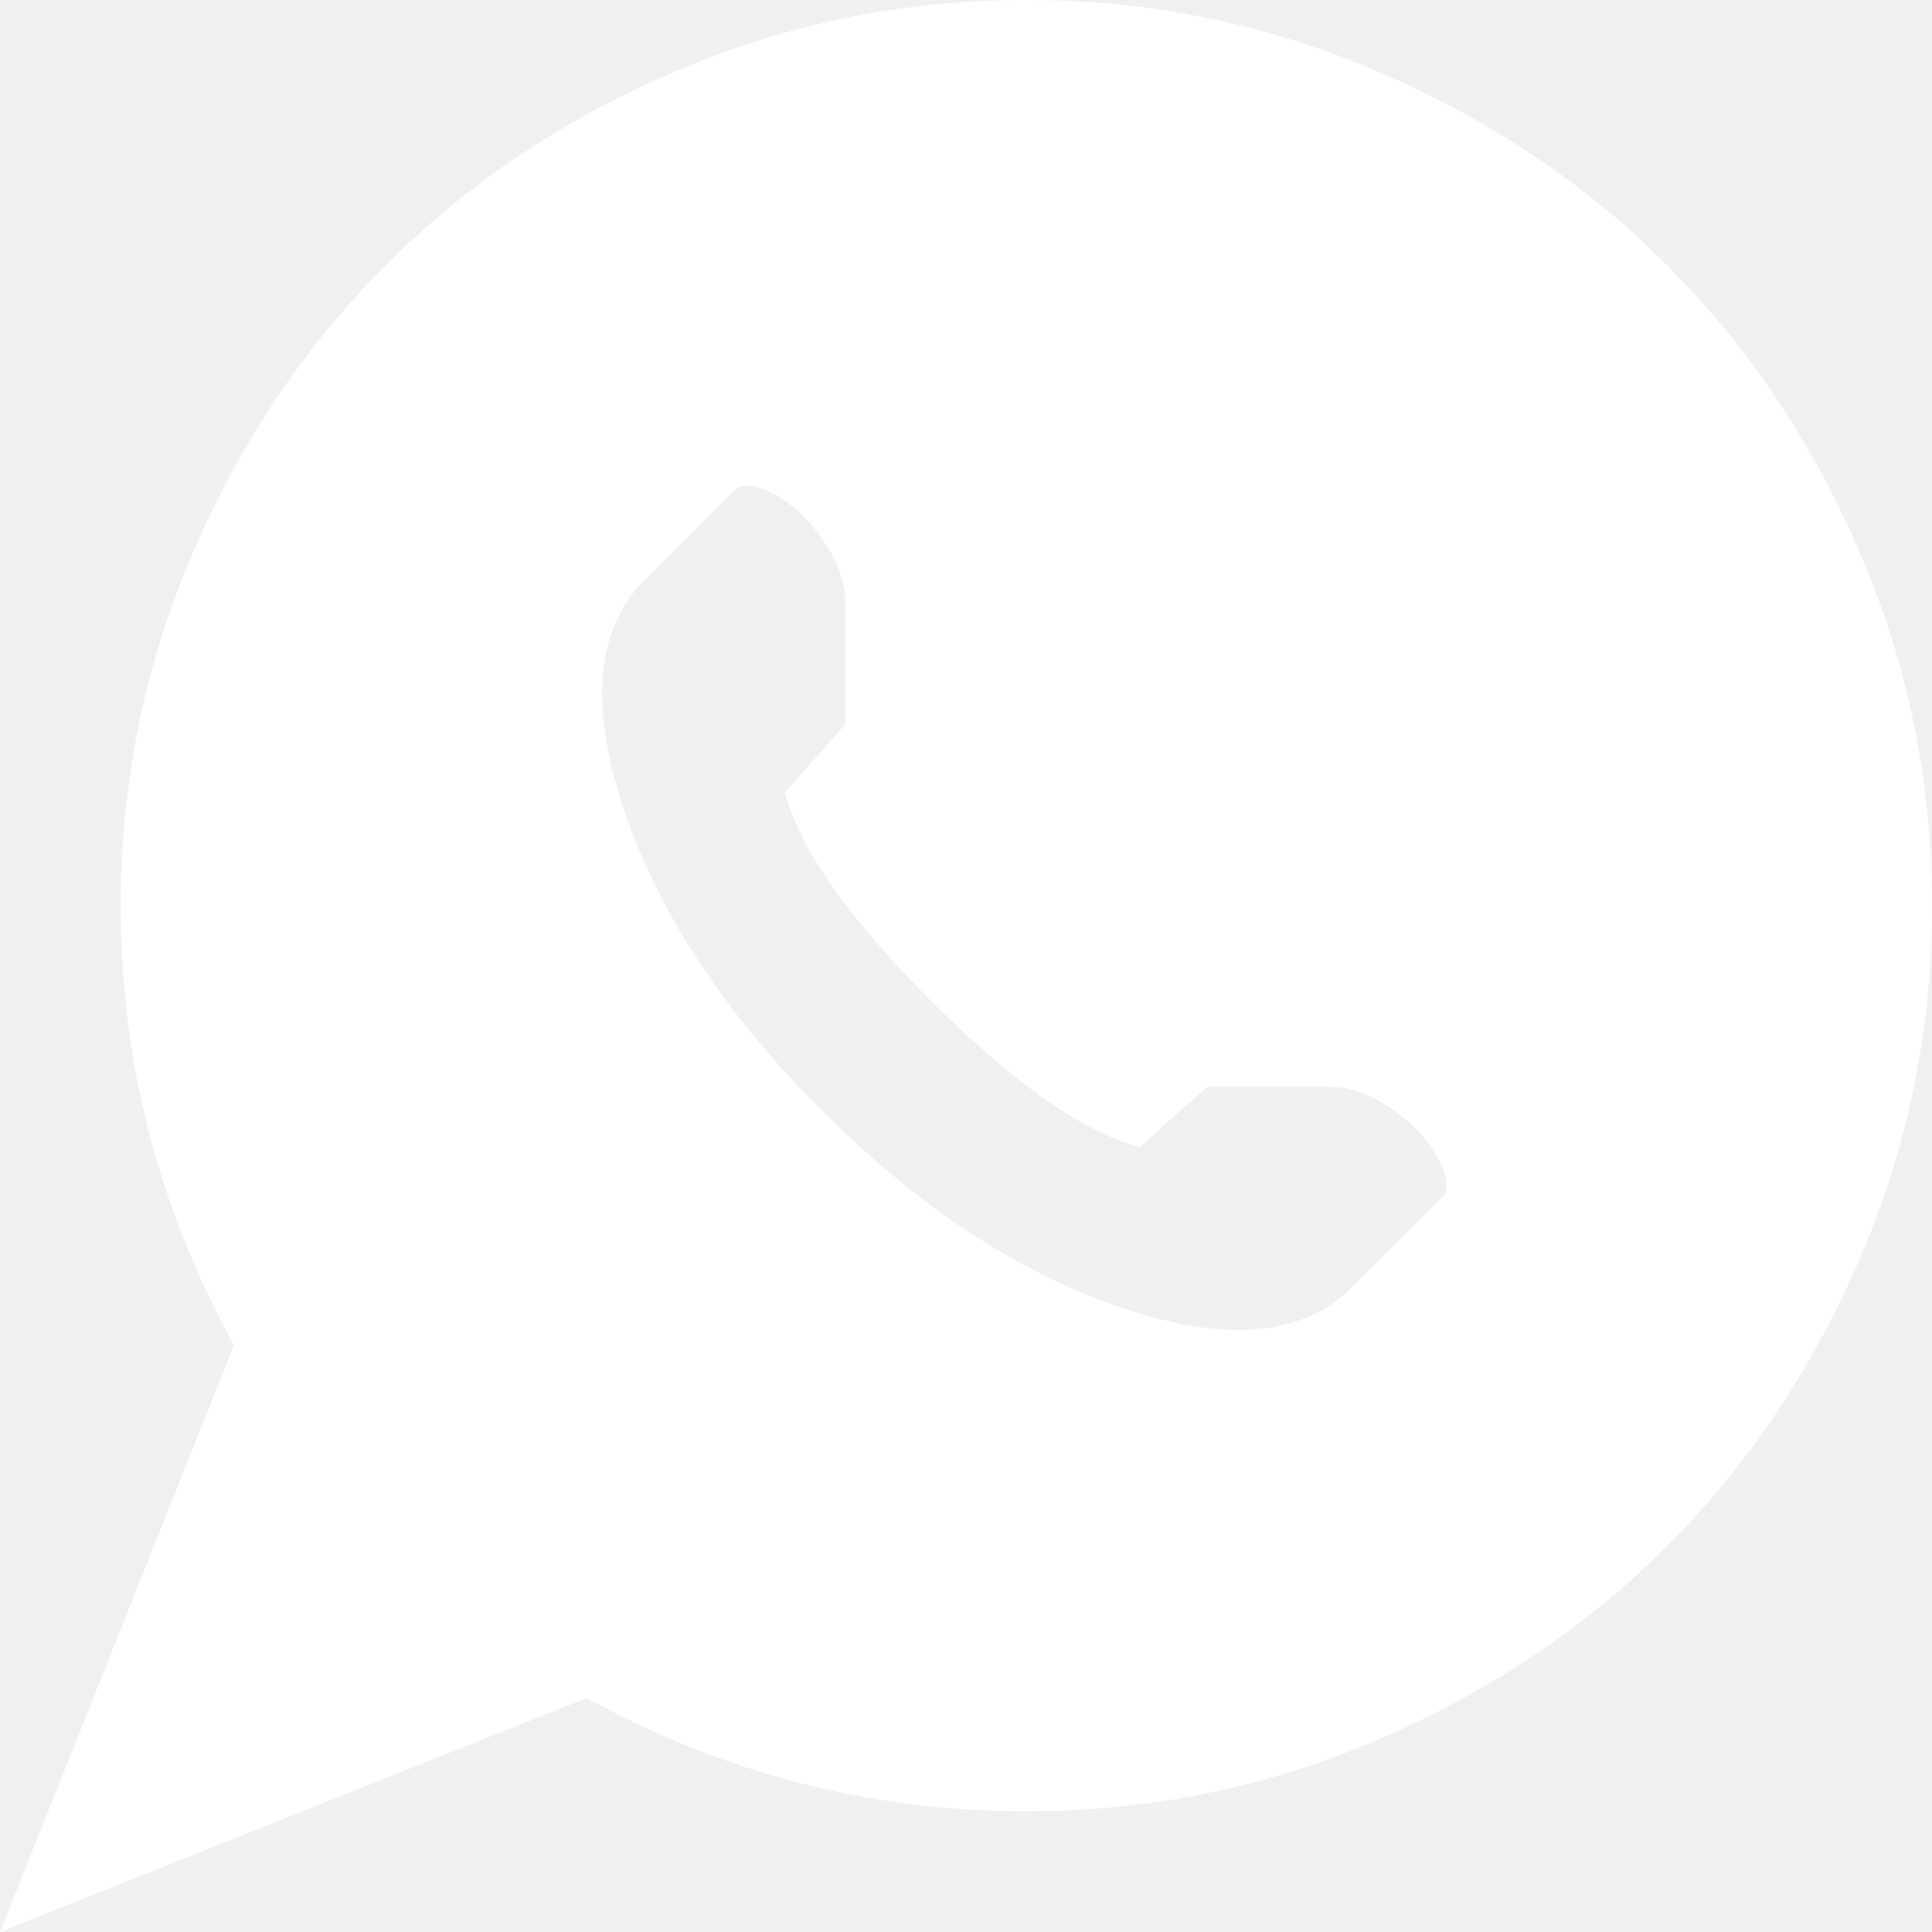
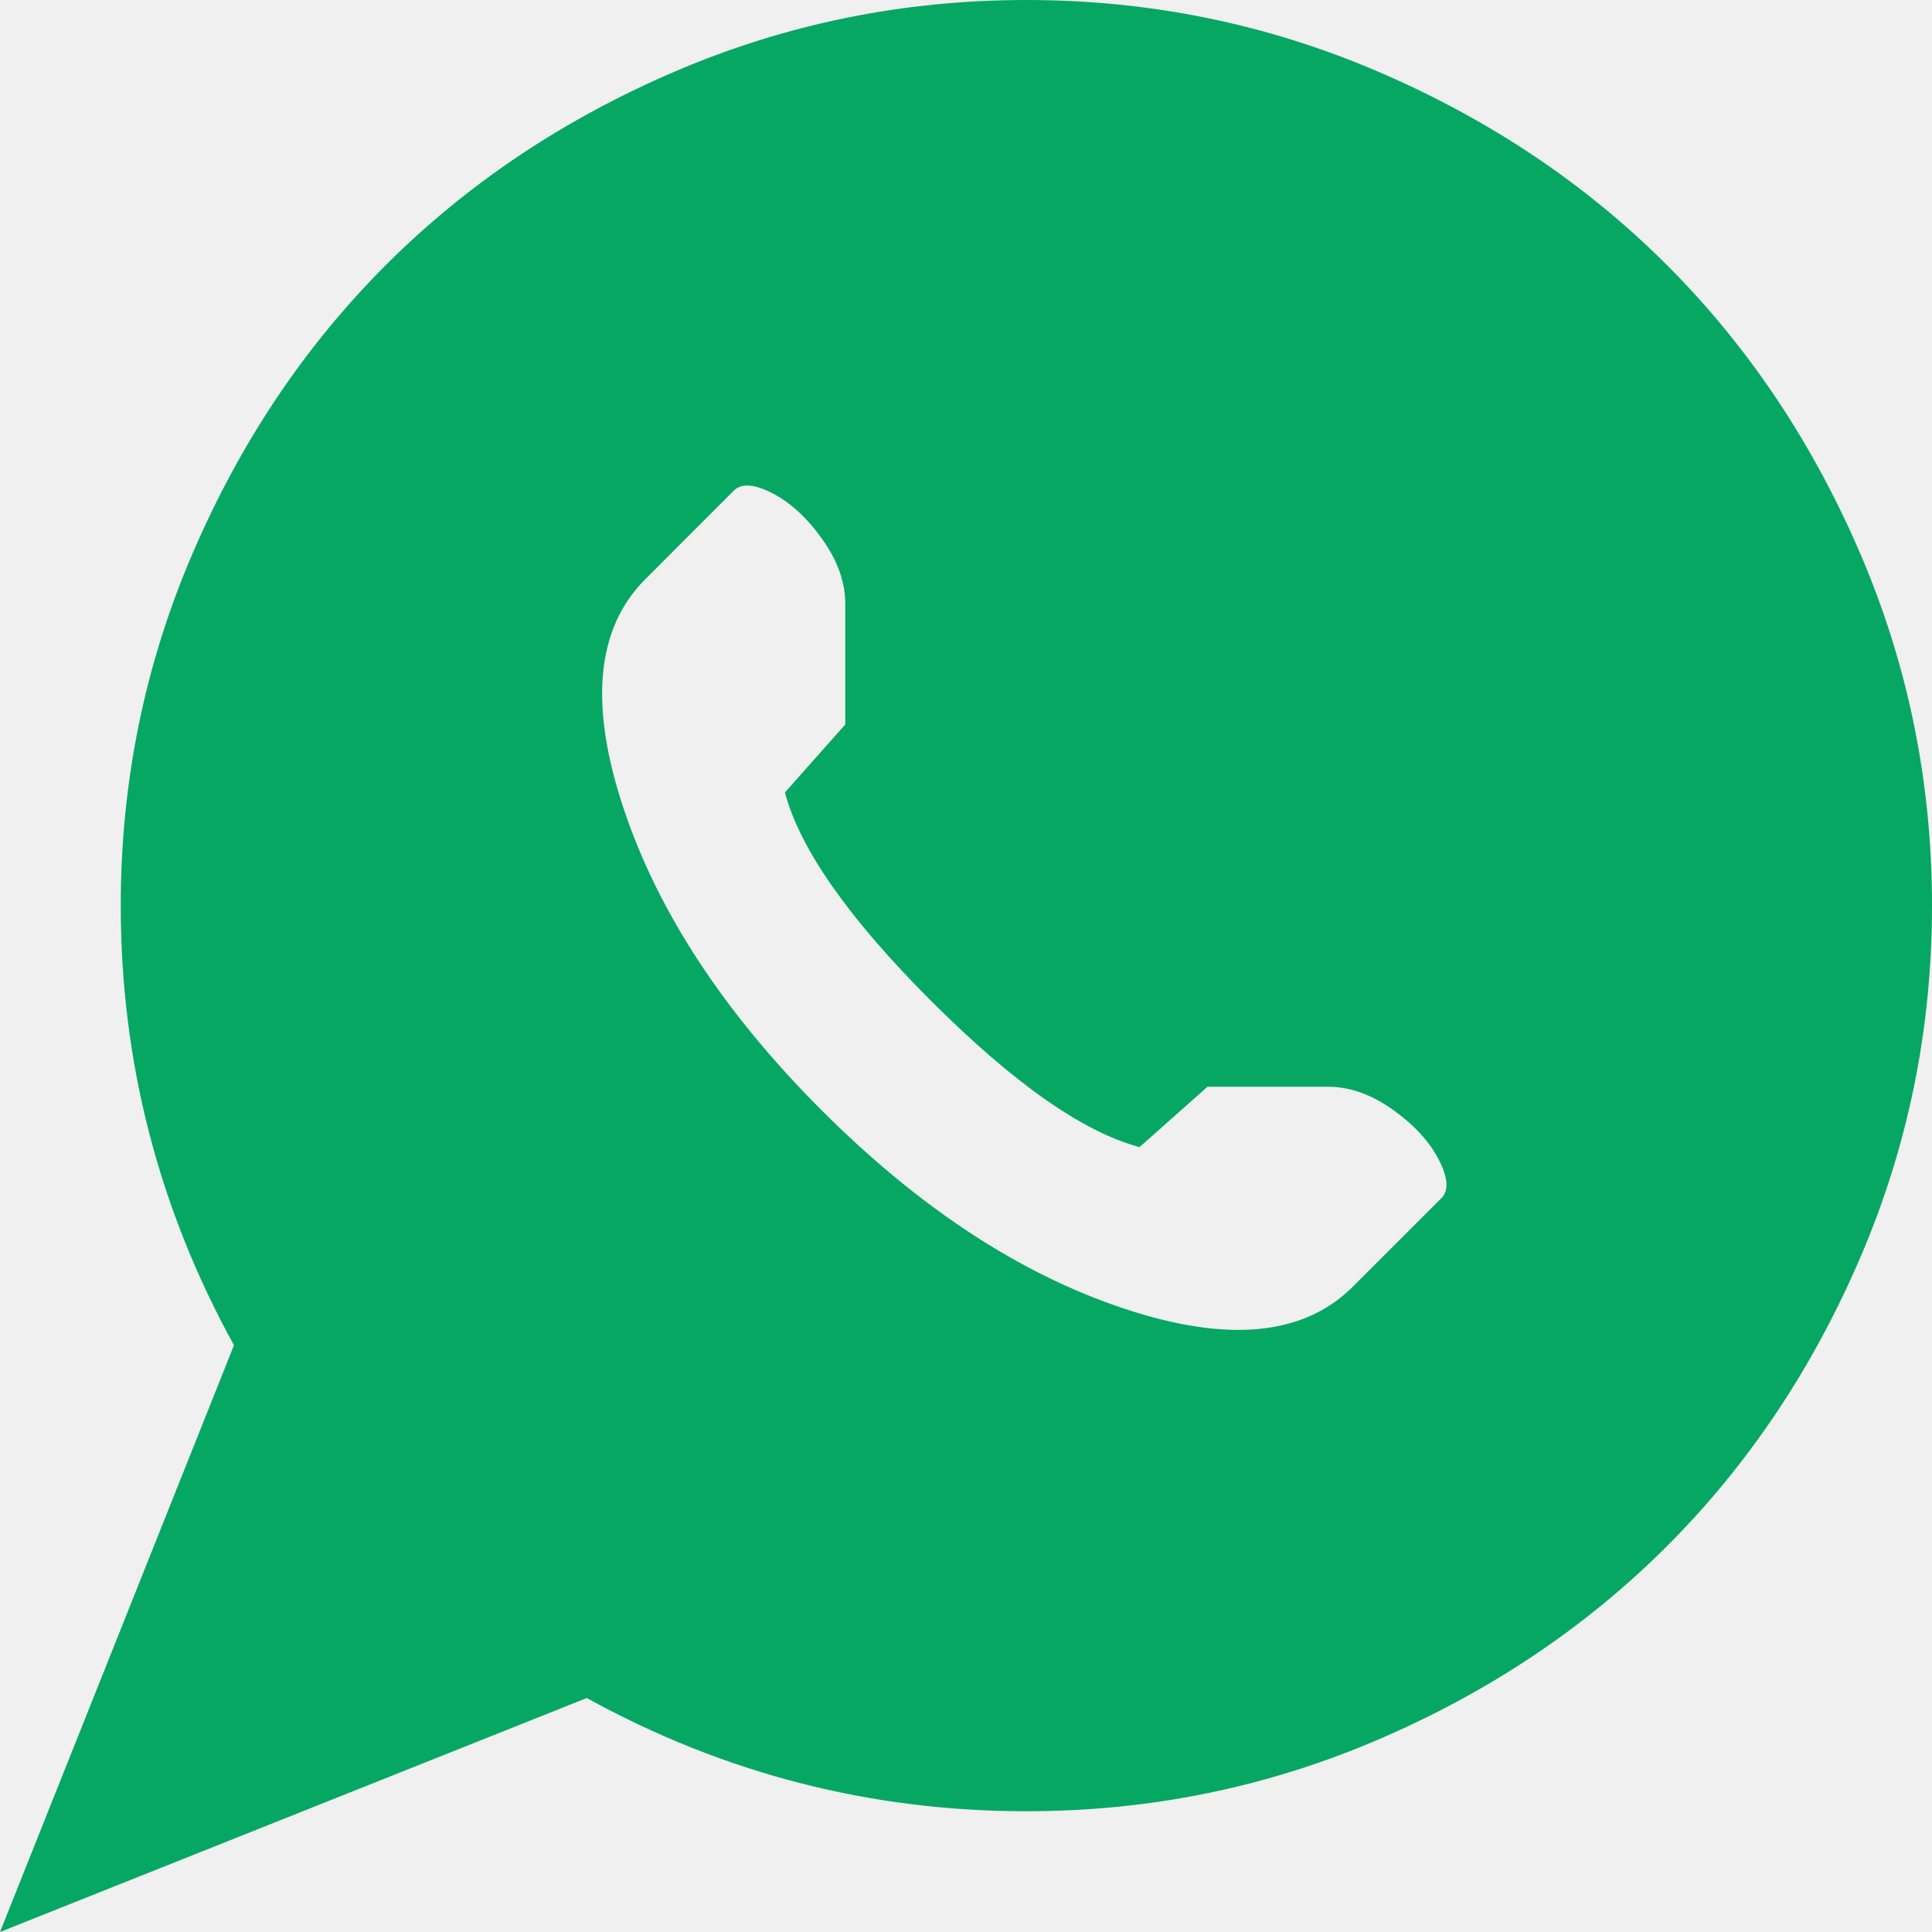
<svg xmlns="http://www.w3.org/2000/svg" width="30" height="30" viewBox="0 0 30 30" fill="none">
-   <path d="M15.938 28.125C13.516 28.125 11.24 27.539 9.111 26.367L0 30L3.633 20.889C2.461 18.76 1.875 16.484 1.875 14.062C1.875 12.148 2.246 10.327 2.988 8.599C3.73 6.87 4.731 5.376 5.991 4.116C7.251 2.856 8.745 1.855 10.474 1.113C12.202 0.371 14.023 0 15.938 0C17.852 0 19.673 0.371 21.401 1.113C23.13 1.855 24.624 2.856 25.884 4.116C27.144 5.376 28.145 6.87 28.887 8.599C29.629 10.327 30 12.148 30 14.062C30 15.977 29.629 17.798 28.887 19.526C28.145 21.255 27.144 22.749 25.884 24.009C24.624 25.269 23.13 26.27 21.401 27.012C19.673 27.754 17.852 28.125 15.938 28.125ZM20.625 16.875H18.75L17.695 17.812C16.816 17.578 15.737 16.821 14.458 15.542C13.179 14.263 12.422 13.184 12.188 12.305L13.125 11.25V9.375C13.125 9.043 13.008 8.711 12.773 8.379C12.539 8.047 12.28 7.808 11.997 7.661C11.714 7.515 11.514 7.5 11.396 7.617L10.02 8.994C9.258 9.756 9.146 10.942 9.683 12.554C10.22 14.165 11.245 15.727 12.759 17.241C14.273 18.755 15.835 19.78 17.446 20.317C19.058 20.855 20.244 20.742 21.006 19.98L22.383 18.604C22.5 18.486 22.485 18.286 22.339 18.003C22.192 17.72 21.953 17.461 21.621 17.227C21.289 16.992 20.957 16.875 20.625 16.875Z" fill="white" />
+   <path d="M15.938 28.125C13.516 28.125 11.24 27.539 9.111 26.367L0 30L3.633 20.889C2.461 18.76 1.875 16.484 1.875 14.062C1.875 12.148 2.246 10.327 2.988 8.599C3.73 6.87 4.731 5.376 5.991 4.116C7.251 2.856 8.745 1.855 10.474 1.113C12.202 0.371 14.023 0 15.938 0C17.852 0 19.673 0.371 21.401 1.113C23.13 1.855 24.624 2.856 25.884 4.116C27.144 5.376 28.145 6.87 28.887 8.599C29.629 10.327 30 12.148 30 14.062C30 15.977 29.629 17.798 28.887 19.526C28.145 21.255 27.144 22.749 25.884 24.009C24.624 25.269 23.13 26.27 21.401 27.012C19.673 27.754 17.852 28.125 15.938 28.125ZM20.625 16.875H18.75L17.695 17.812C16.816 17.578 15.737 16.821 14.458 15.542C13.179 14.263 12.422 13.184 12.188 12.305L13.125 11.25V9.375C13.125 9.043 13.008 8.711 12.773 8.379C12.539 8.047 12.28 7.808 11.997 7.661C11.714 7.515 11.514 7.5 11.396 7.617L10.02 8.994C9.258 9.756 9.146 10.942 9.683 12.554C10.22 14.165 11.245 15.727 12.759 17.241C14.273 18.755 15.835 19.78 17.446 20.317C19.058 20.855 20.244 20.742 21.006 19.98L22.383 18.604C22.5 18.486 22.485 18.286 22.339 18.003C22.192 17.72 21.953 17.461 21.621 17.227C21.289 16.992 20.957 16.875 20.625 16.875Z" fill="#06A763" />
</svg>
